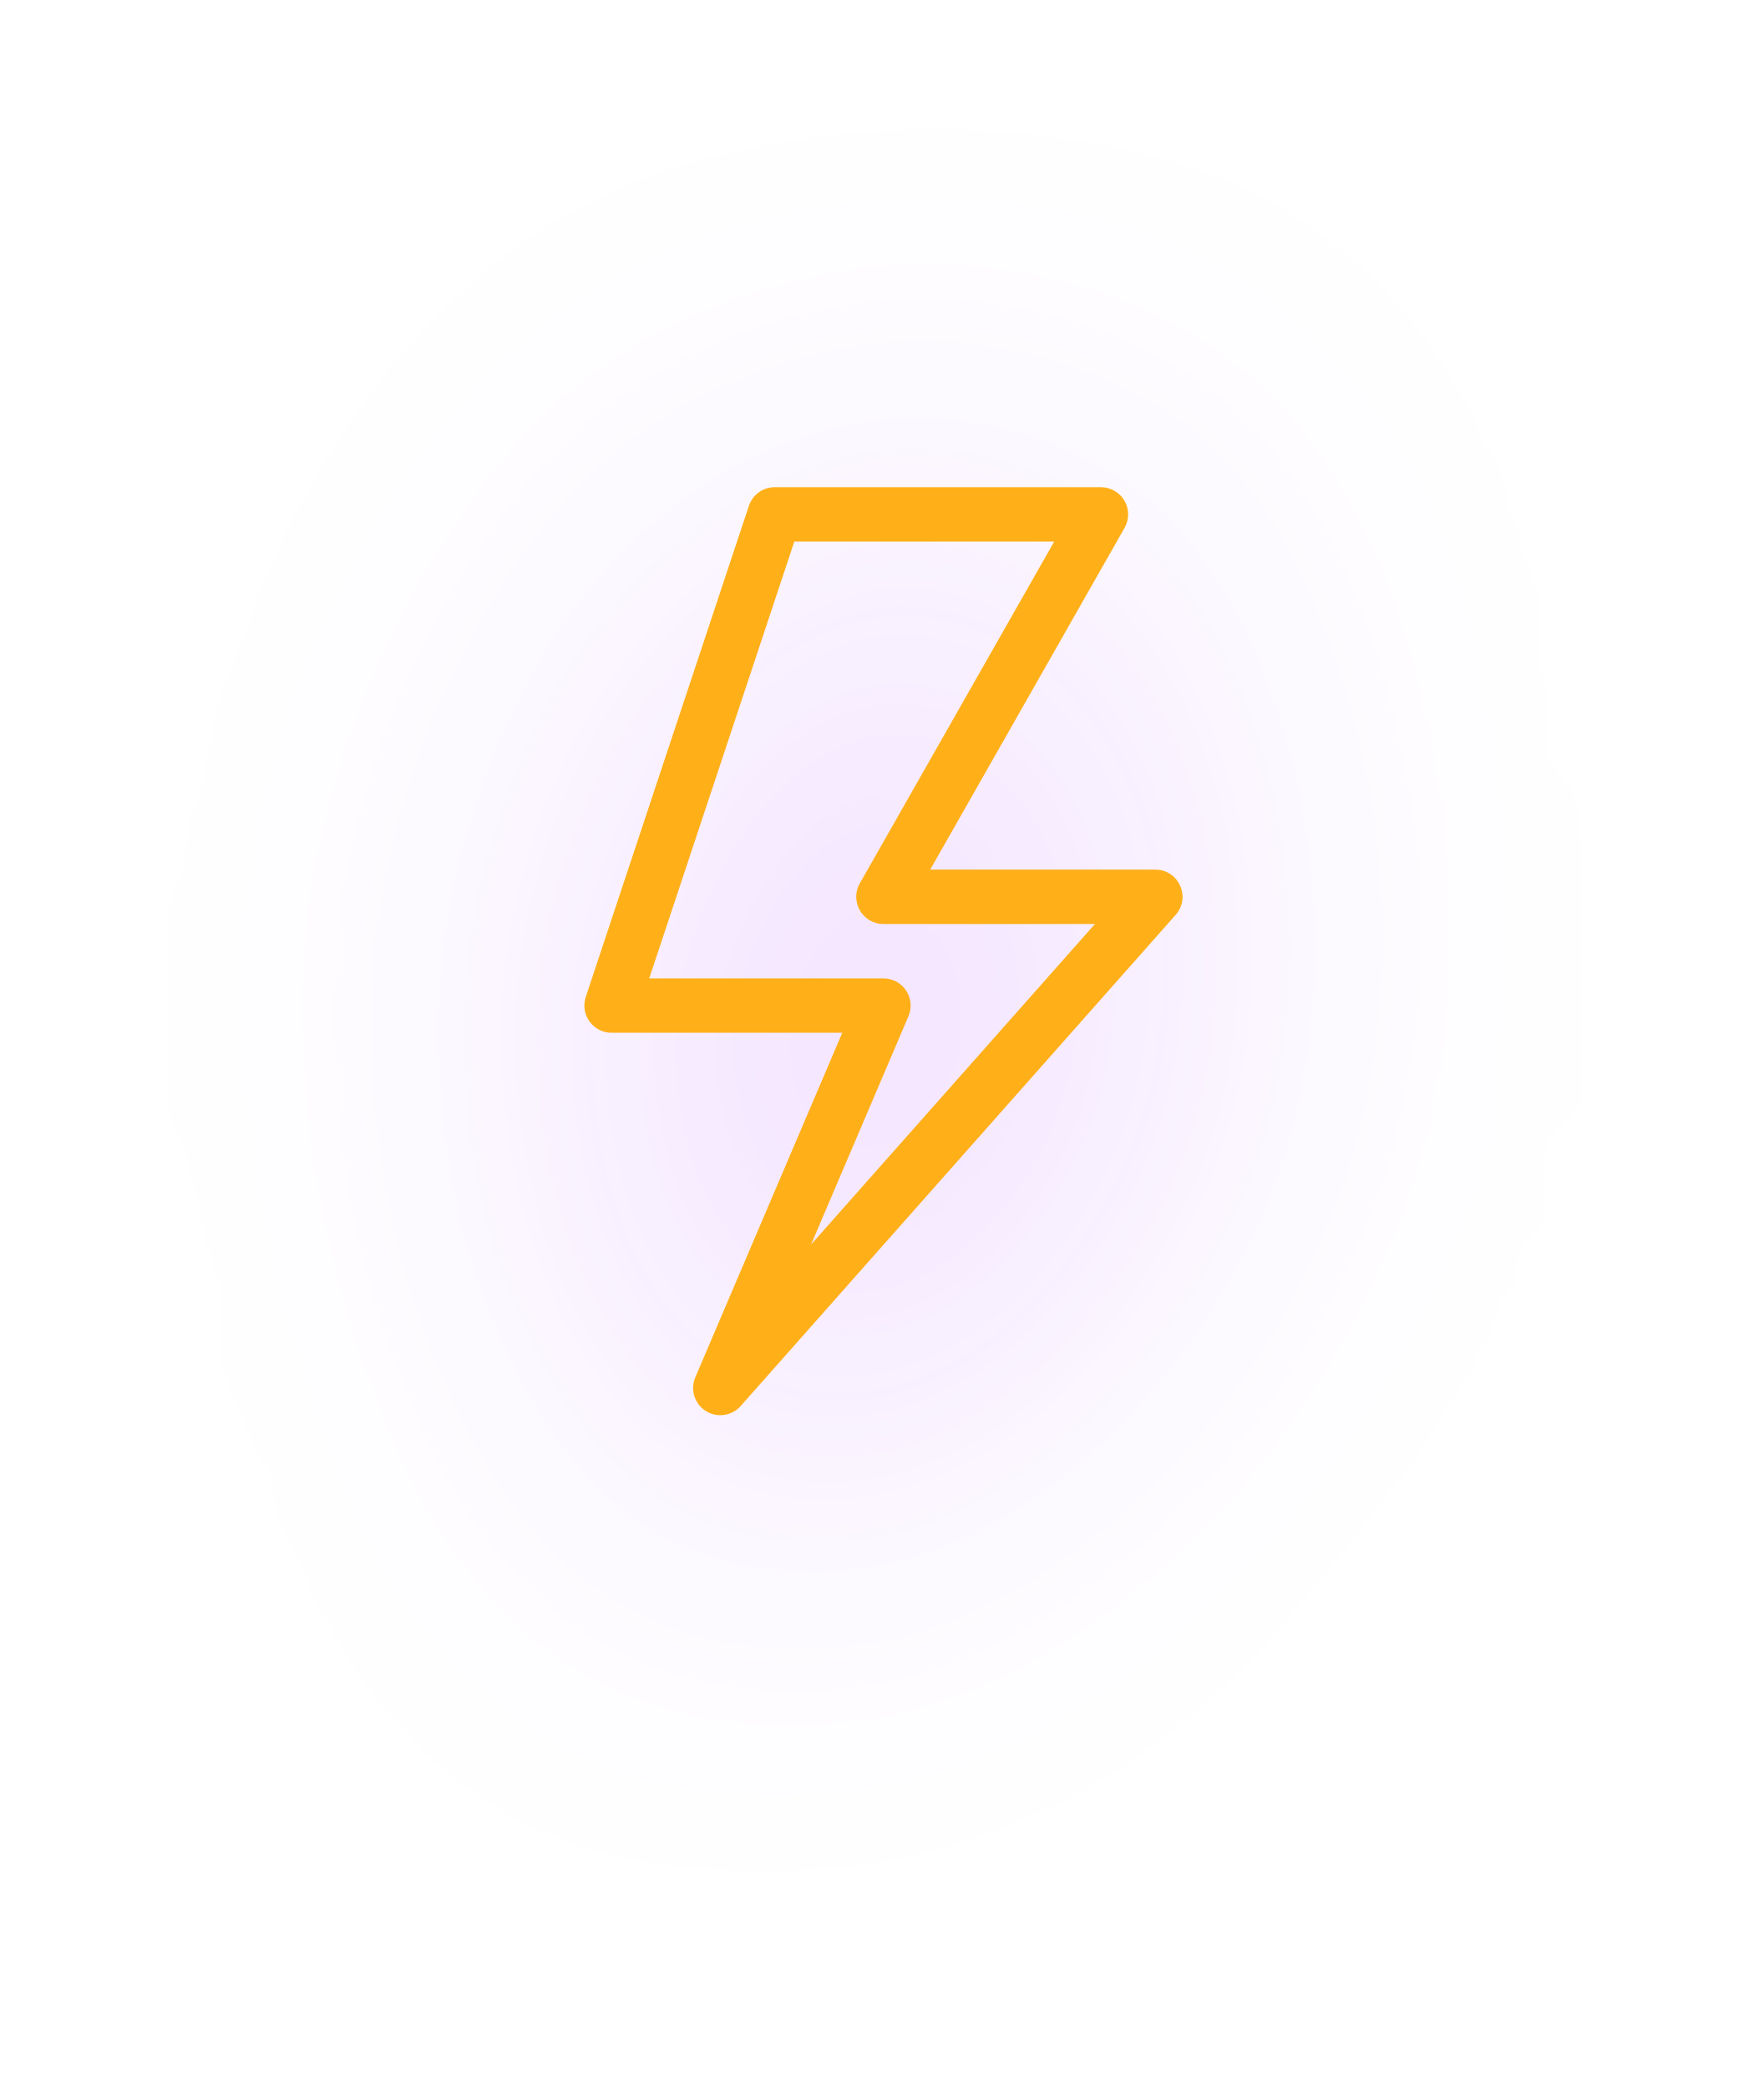
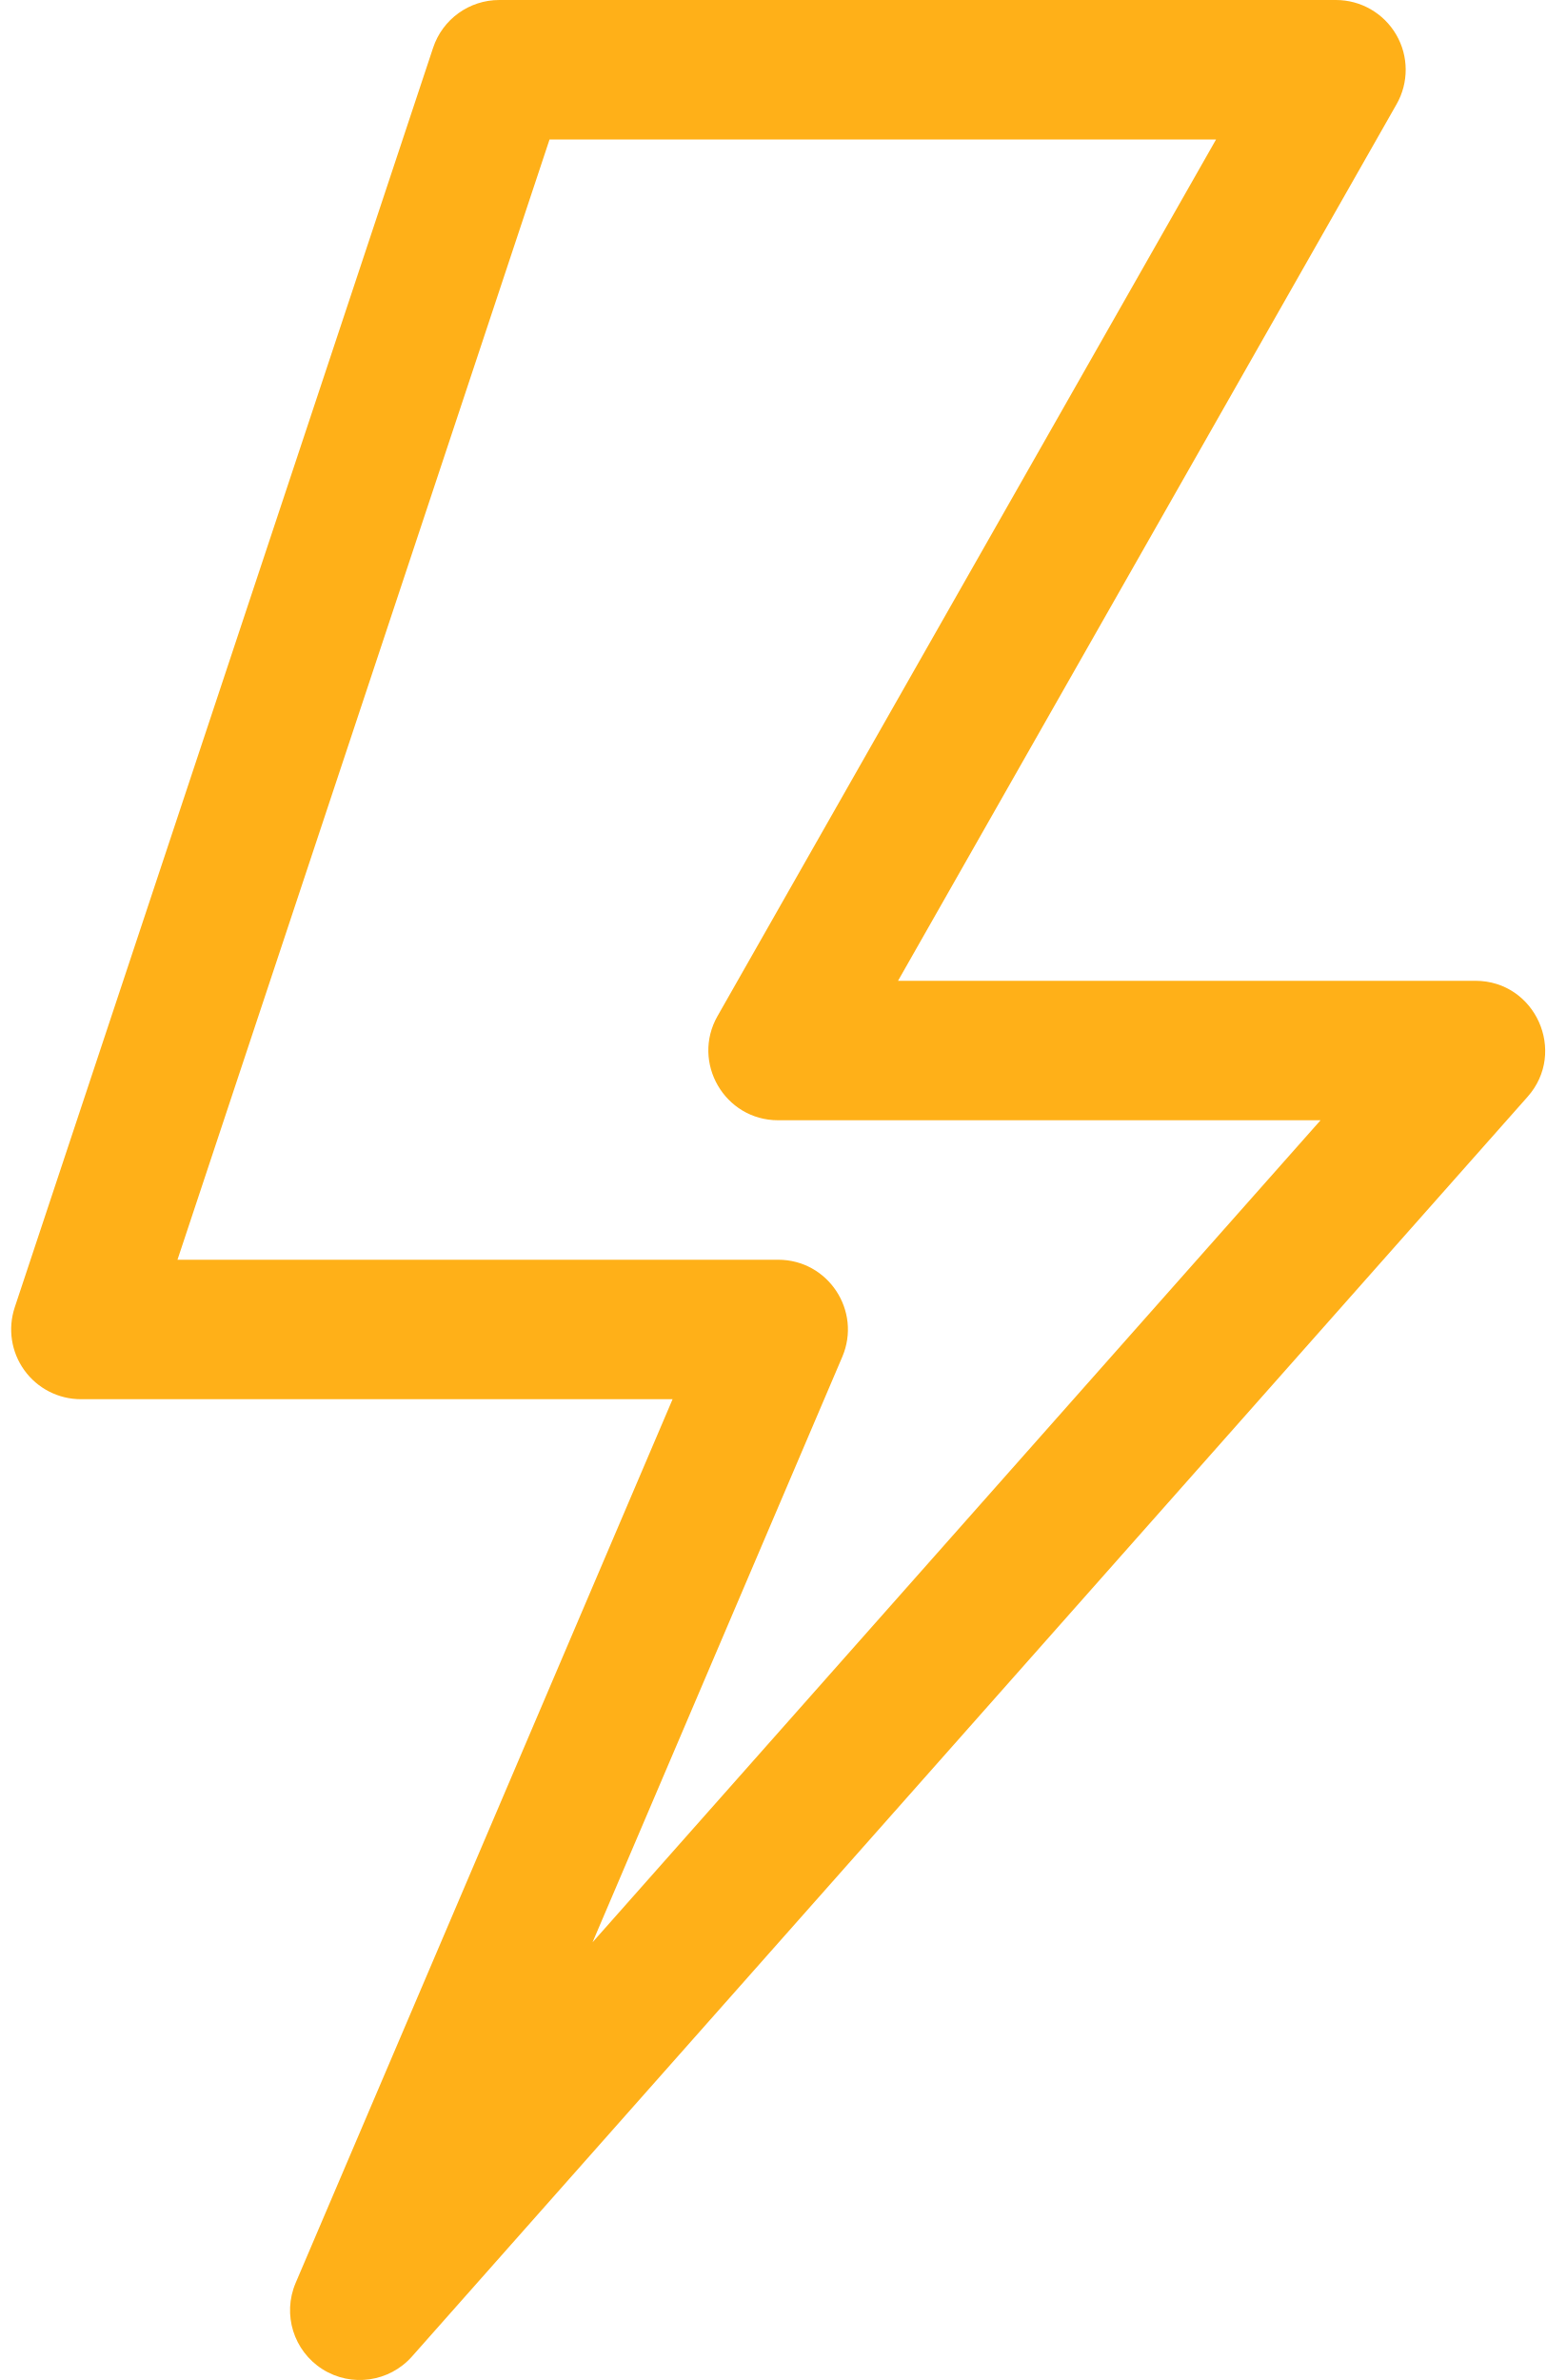
- <svg xmlns="http://www.w3.org/2000/svg" width="76" height="90" viewBox="0 0 76 90" fill="none">
-   <g filter="url(#filter0_d)">
-     <path d="M49.797 37.484H40.093L48.472 22.751C48.678 22.389 48.676 21.943 48.466 21.583C48.256 21.222 47.87 21 47.453 21H33.391C32.886 21 32.438 21.323 32.279 21.803L25.247 42.974C25.129 43.332 25.189 43.724 25.409 44.029C25.629 44.335 25.983 44.516 26.359 44.516H36.304L29.969 59.368C29.744 59.897 29.934 60.511 30.42 60.819C30.906 61.126 31.543 61.035 31.924 60.605L50.674 39.433C51.342 38.679 50.806 37.484 49.797 37.484ZM34.959 53.643L39.156 43.804C39.485 43.032 38.919 42.172 38.078 42.172H27.983L34.236 23.344H45.438L37.059 38.077C36.616 38.856 37.179 39.828 38.078 39.828H47.194L34.959 53.643Z" fill="#FFB018" />
-   </g>
-   <defs>
-     <filter id="filter0_d" x="-7" y="0" width="90" height="90" filterUnits="userSpaceOnUse" color-interpolation-filters="sRGB">
-       <feFlood flood-opacity="0" result="BackgroundImageFix" />
-       <feColorMatrix in="SourceAlpha" type="matrix" values="0 0 0 0 0 0 0 0 0 0 0 0 0 0 0 0 0 0 127 0" result="hardAlpha" />
-       <feOffset dy="4" />
-       <feGaussianBlur stdDeviation="12.5" />
-       <feColorMatrix type="matrix" values="0 0 0 0 0.604 0 0 0 0 0.094 0 0 0 0 1 0 0 0 0.4 0" />
-       <feBlend mode="normal" in2="BackgroundImageFix" result="effect1_dropShadow" />
-       <feBlend mode="normal" in="SourceGraphic" in2="effect1_dropShadow" result="shape" />
-     </filter>
-   </defs>
+ <svg xmlns="http://www.w3.org/2000/svg" width="26" height="40" viewBox="0 0 26 40" fill="none">
+   <path d="M24.797 16.484H15.093L23.472 1.751C23.678 1.389 23.676 0.943 23.466 0.583C23.256 0.222 22.87 0 22.453 0H8.391C7.886 0 7.438 0.323 7.279 0.803L0.247 21.974C0.129 22.332 0.189 22.724 0.409 23.029C0.629 23.335 0.983 23.516 1.359 23.516H11.304L4.969 38.368C4.743 38.897 4.934 39.511 5.42 39.819C5.906 40.126 6.543 40.035 6.924 39.605L25.674 18.433C26.342 17.679 25.805 16.484 24.797 16.484ZM9.959 32.643L14.156 22.804C14.485 22.032 13.919 21.172 13.078 21.172H2.983L9.236 2.344H20.438L12.059 17.077C11.616 17.856 12.179 18.828 13.078 18.828H22.194L9.959 32.643Z" fill="#FFB018" />
</svg>
